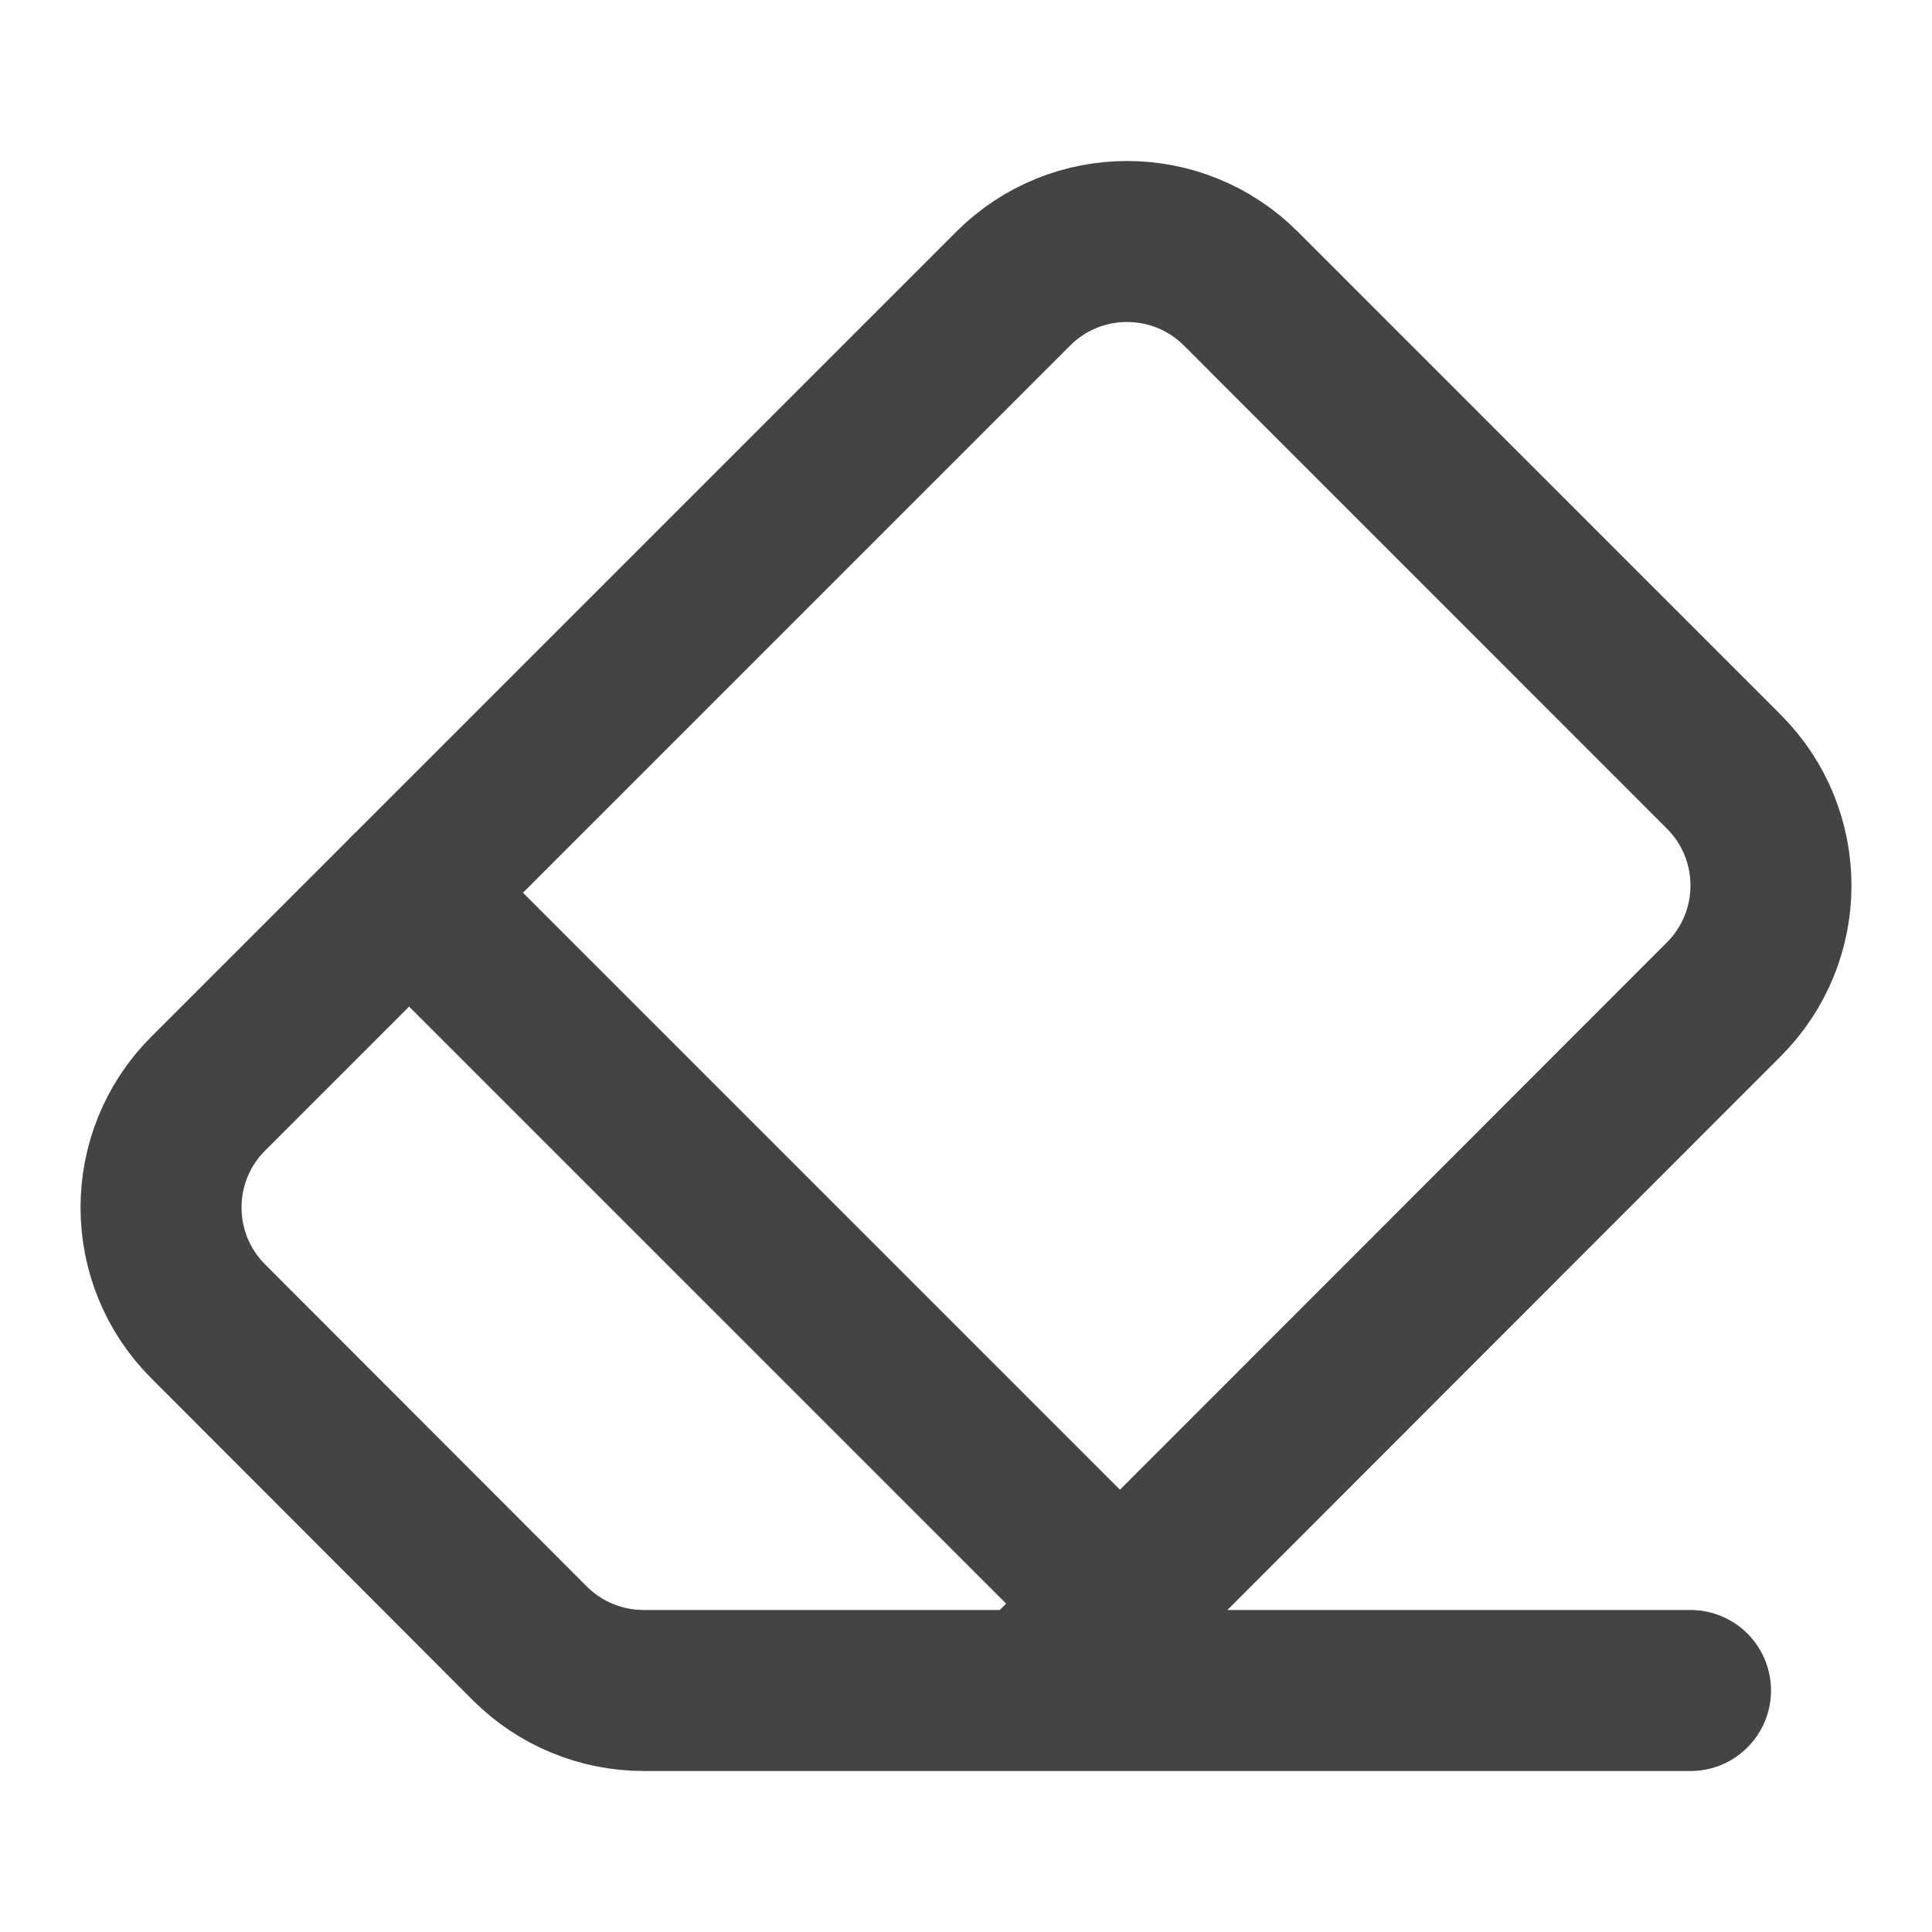
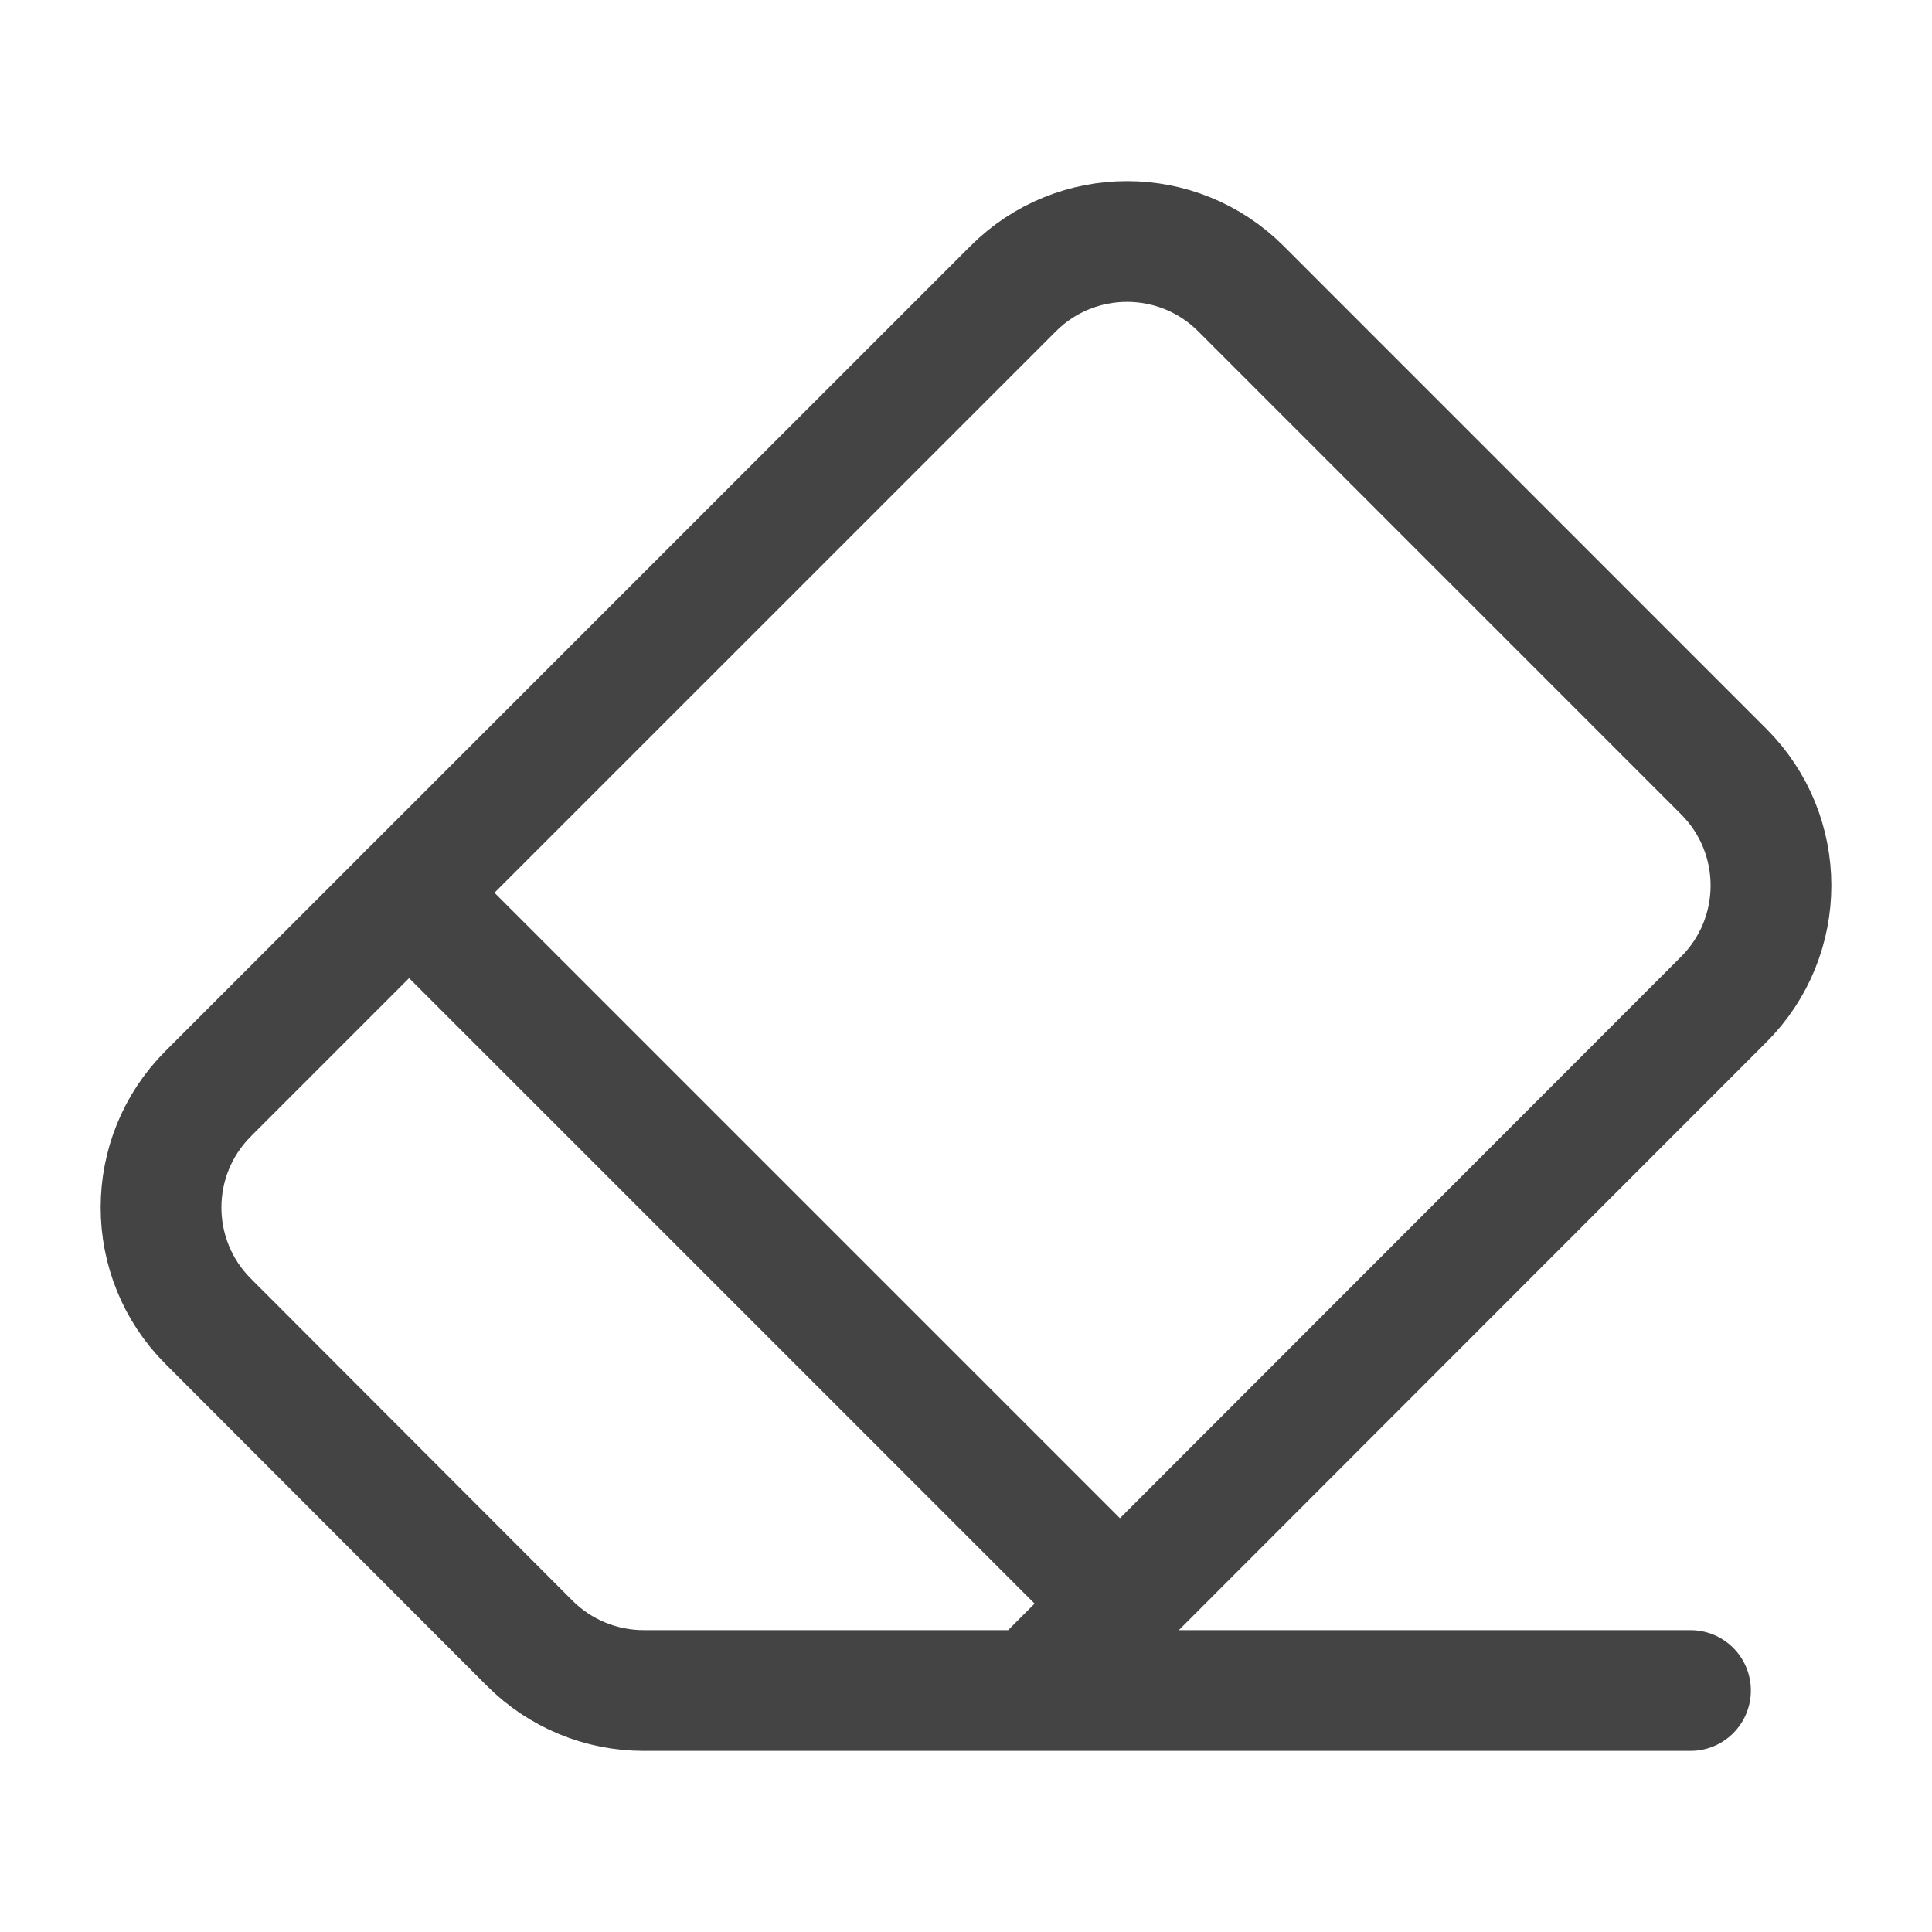
- <svg xmlns="http://www.w3.org/2000/svg" width="24" height="24" viewBox="0 0 24 24" fill="none" stroke="#444444" stroke-width="2" stroke-linecap="round" stroke-linejoin="round">
+ <svg xmlns="http://www.w3.org/2000/svg" width="24" height="24" viewBox="0 0 24 24" fill="none" stroke="#444444" stroke-width="1.5" stroke-linecap="round" stroke-linejoin="round">
  <path d="M21 21H8a2 2 0 0 1-1.42-.587l-3.994-3.999a2 2 0 0 1 0-2.828l10-10a2 2 0 0 1 2.829 0l5.999 6a2 2 0 0 1 0 2.828L12.834 21" />
  <path d="m5.082 11.09 8.828 8.828" />
</svg>
